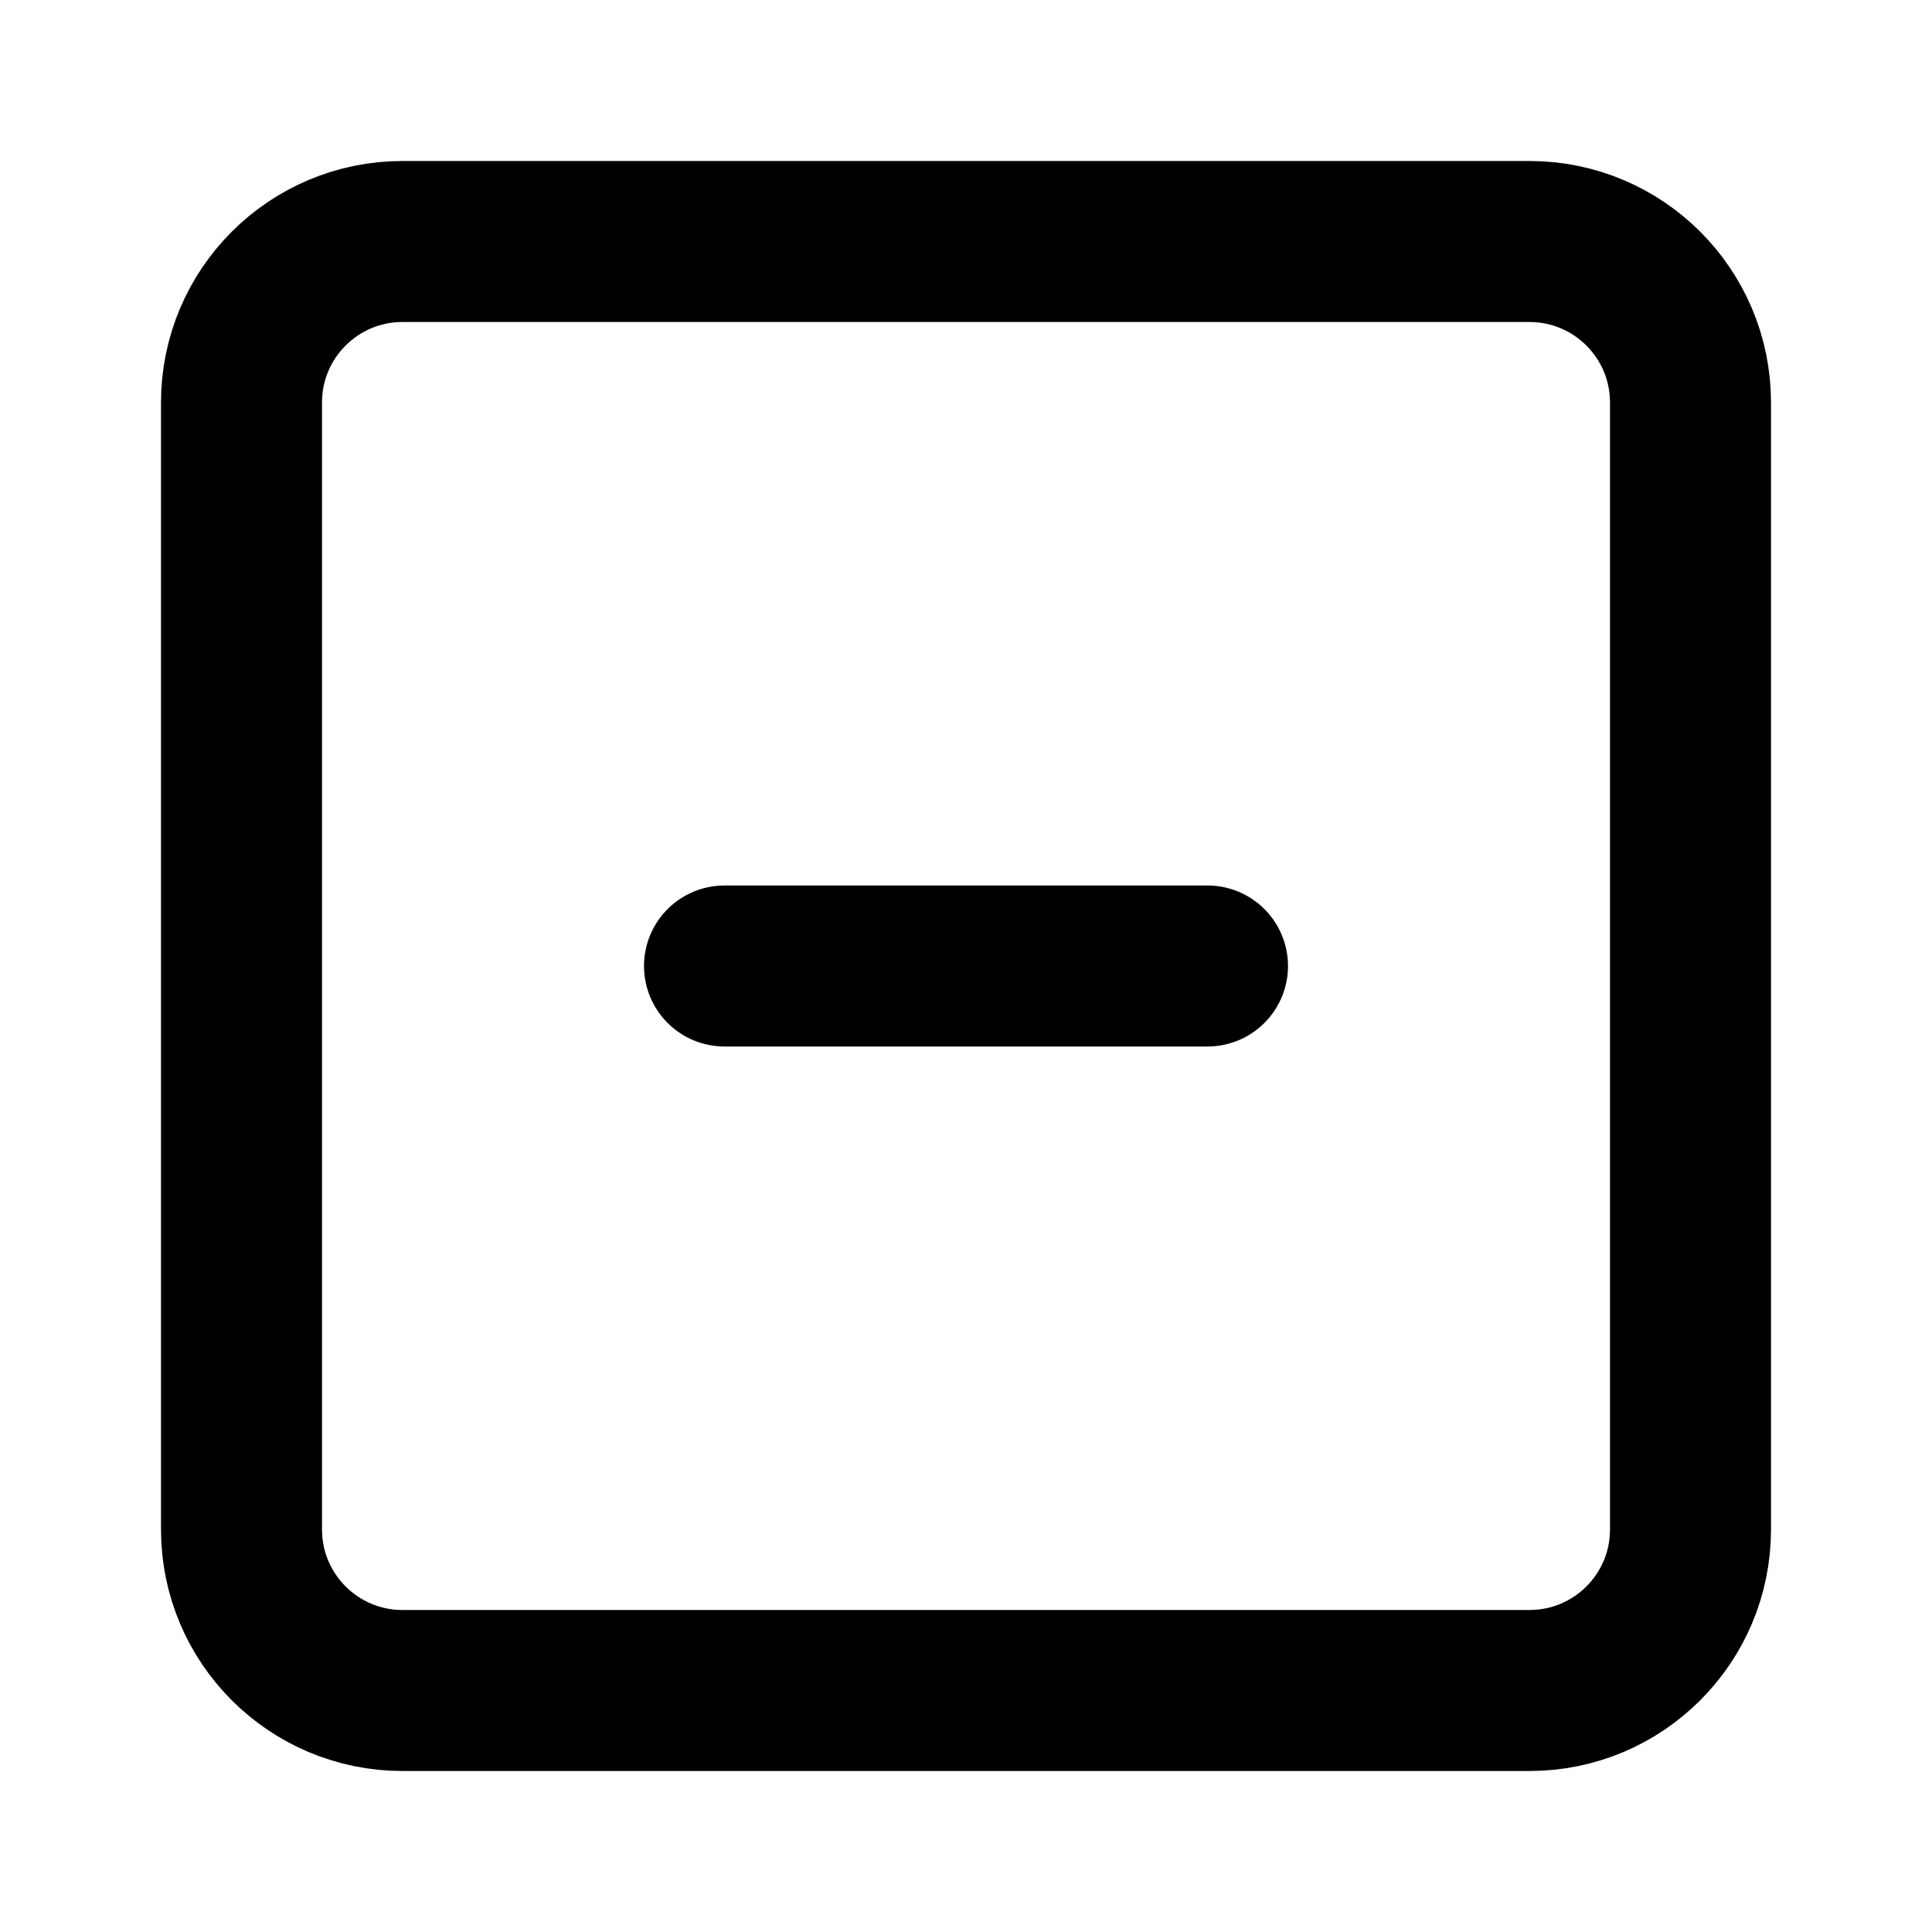
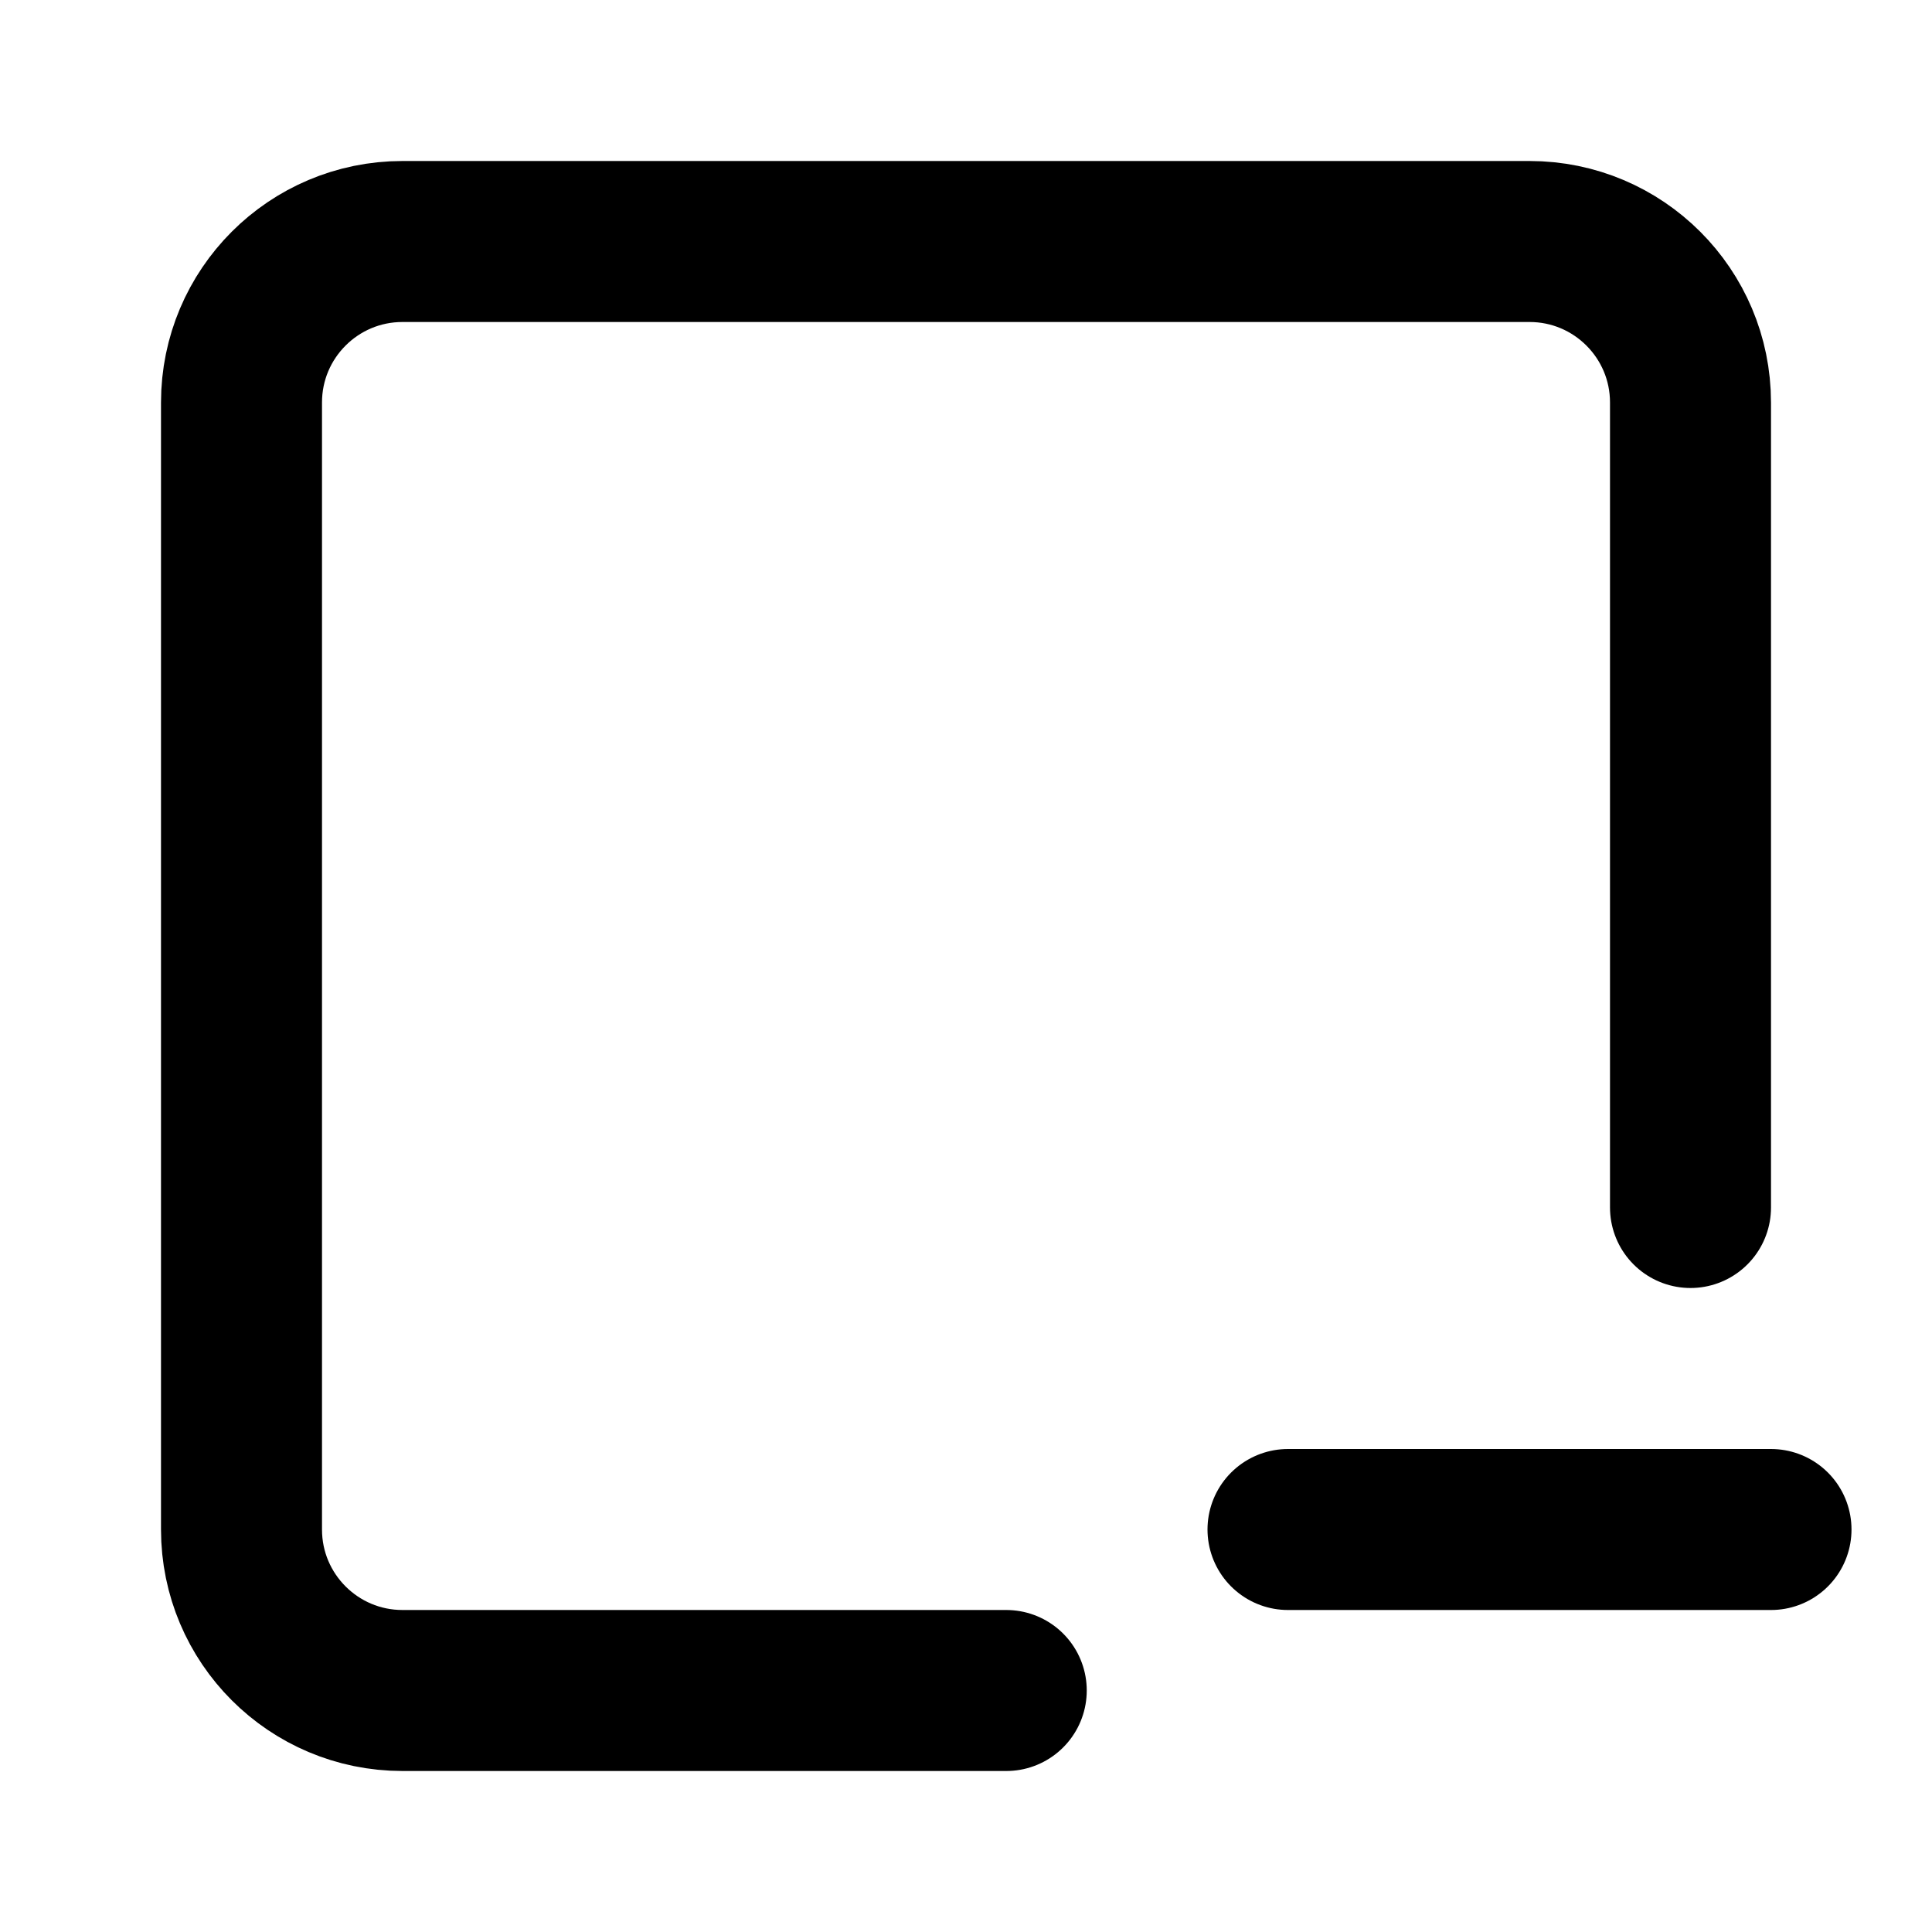
<svg xmlns="http://www.w3.org/2000/svg" width="24" height="24" viewBox="0 0 24 24" stroke-width="2" stroke="currentColor" fill="none" stroke-linecap="round" stroke-linejoin="round">
-   <path d="M3 3m0 2a2 2 0 0 1 2 -2h14a2 2 0 0 1 2 2v14a2 2 0 0 1 -2 2h-14a2 2 0 0 1 -2 -2z" />
-   <path d="M9 12l6 0" />
+   <path d="M12.5 21h-7.5a2 2 0 0 1 -2 -2v-14a2 2 0 0 1 2 -2h14a2 2 0 0 1 2 2v10" />
+   <path d="M16 19h6" />
</svg>
